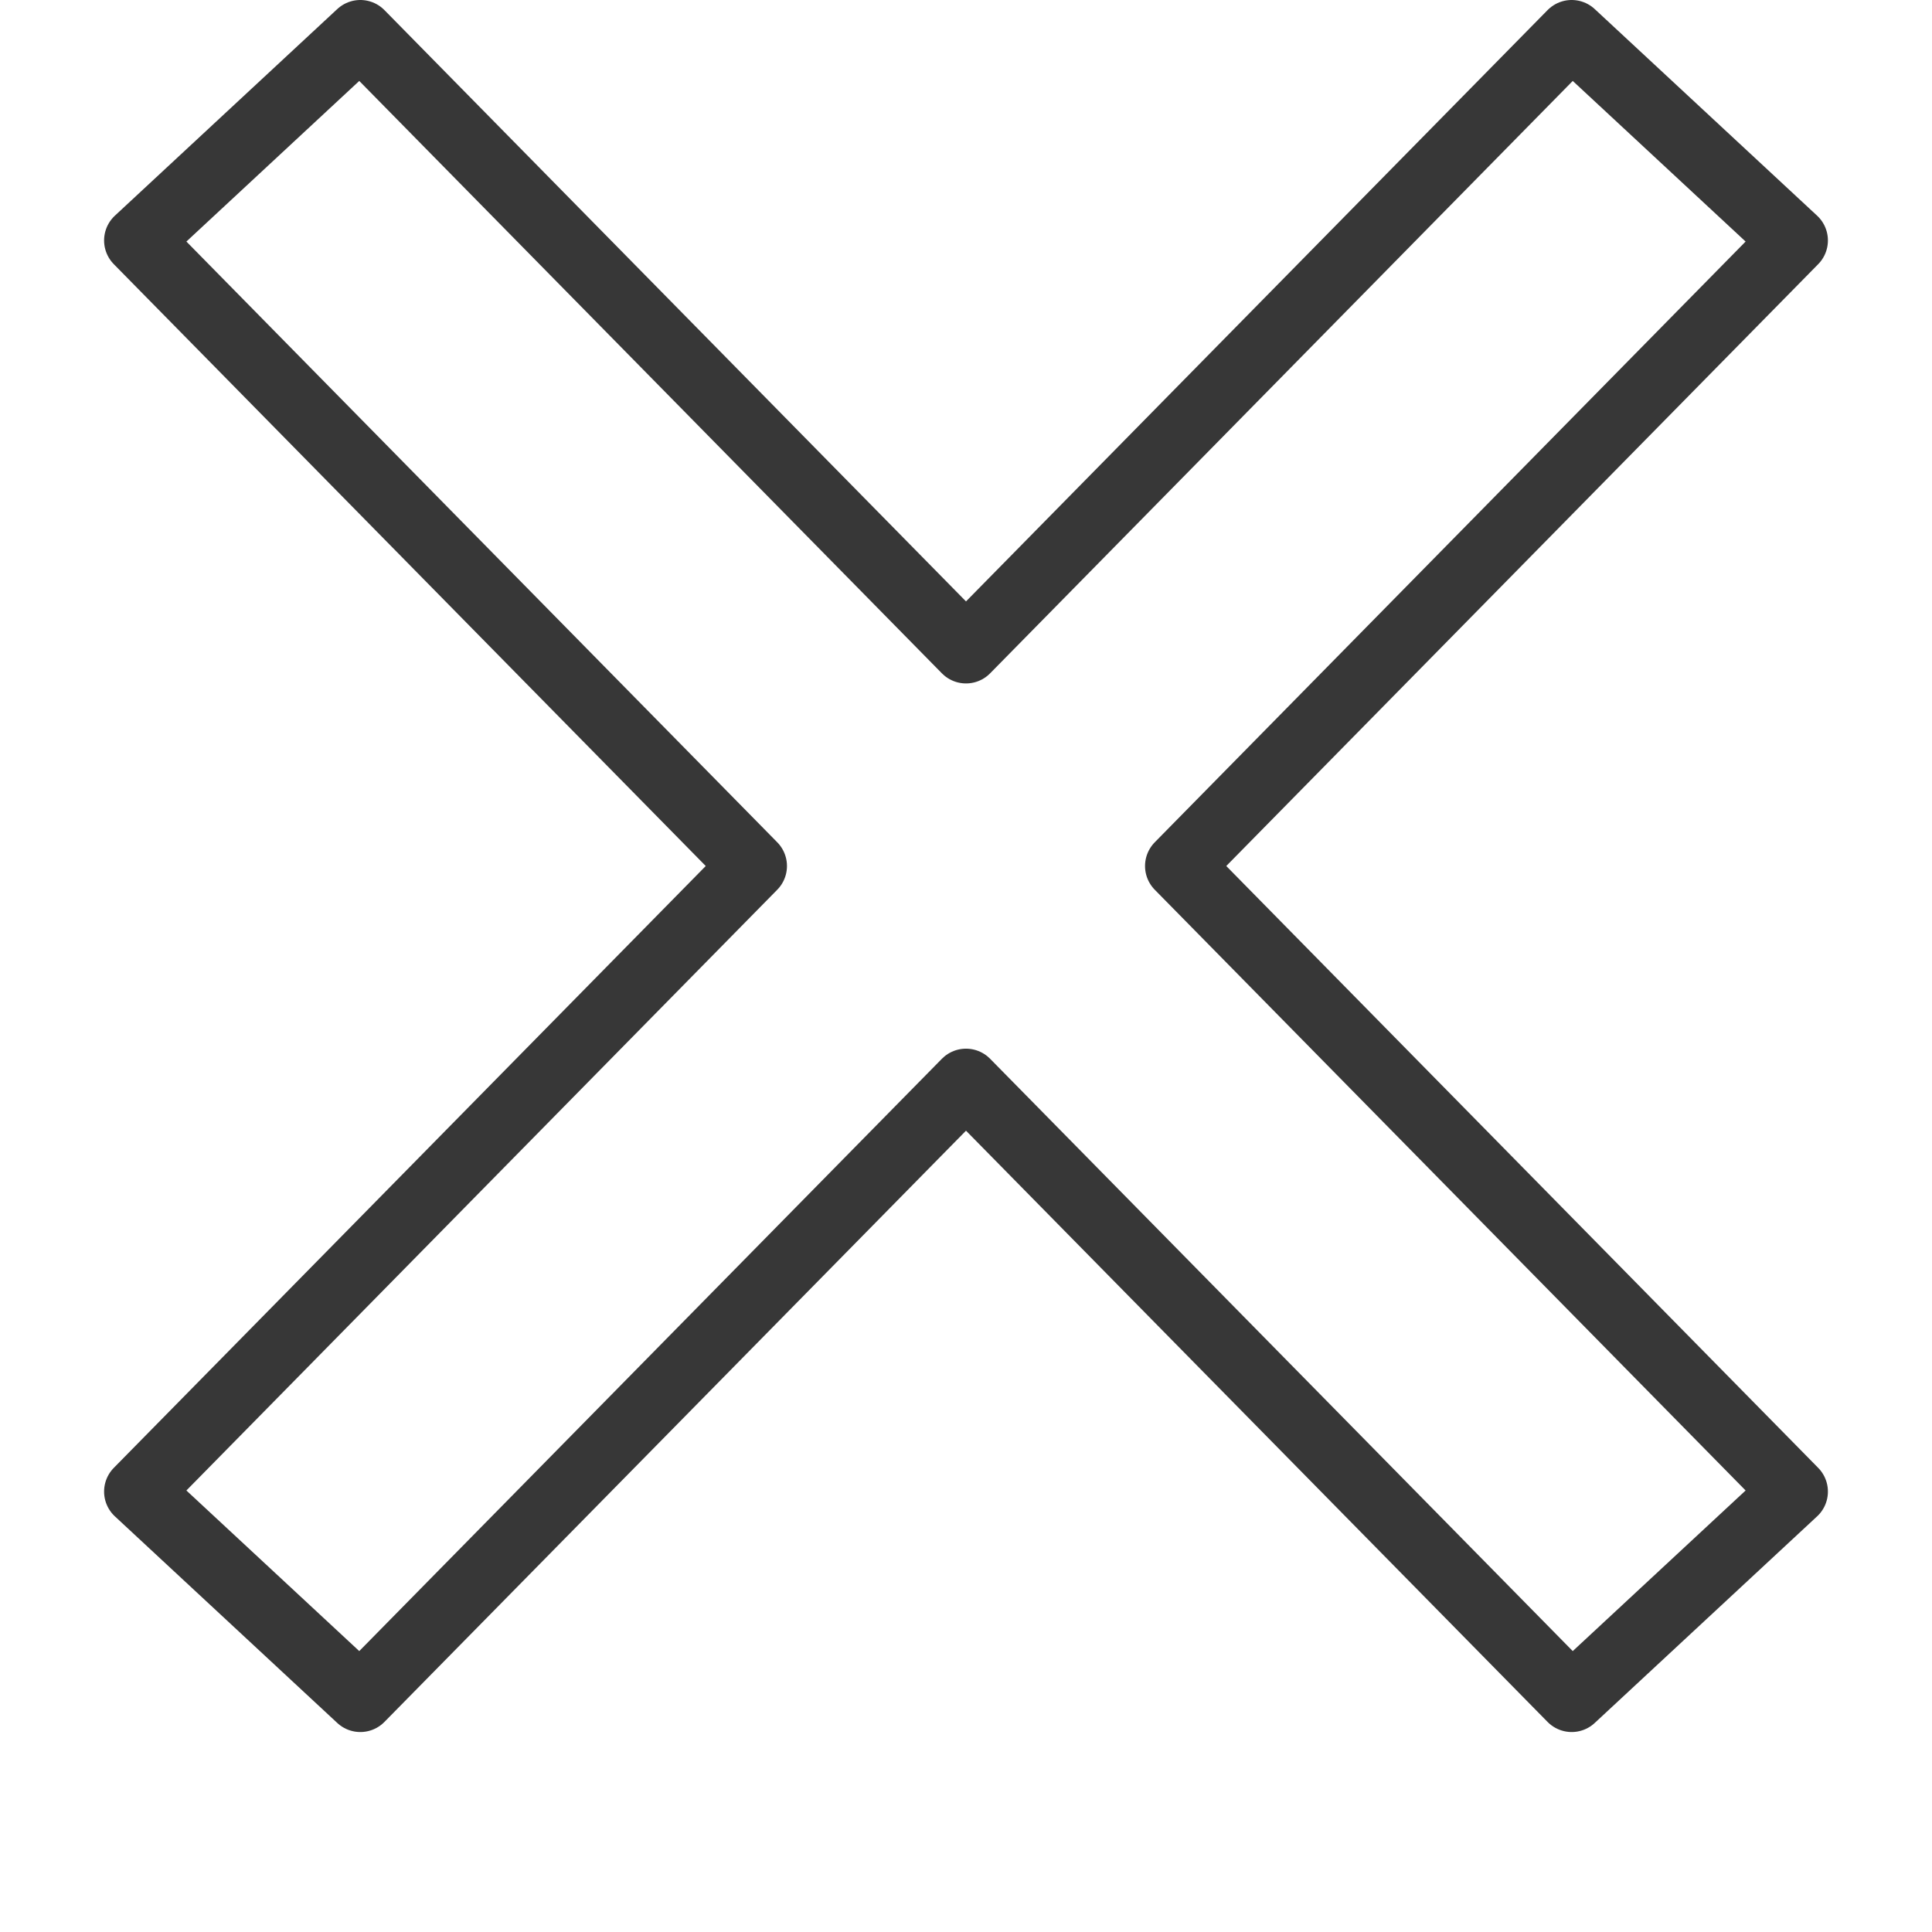
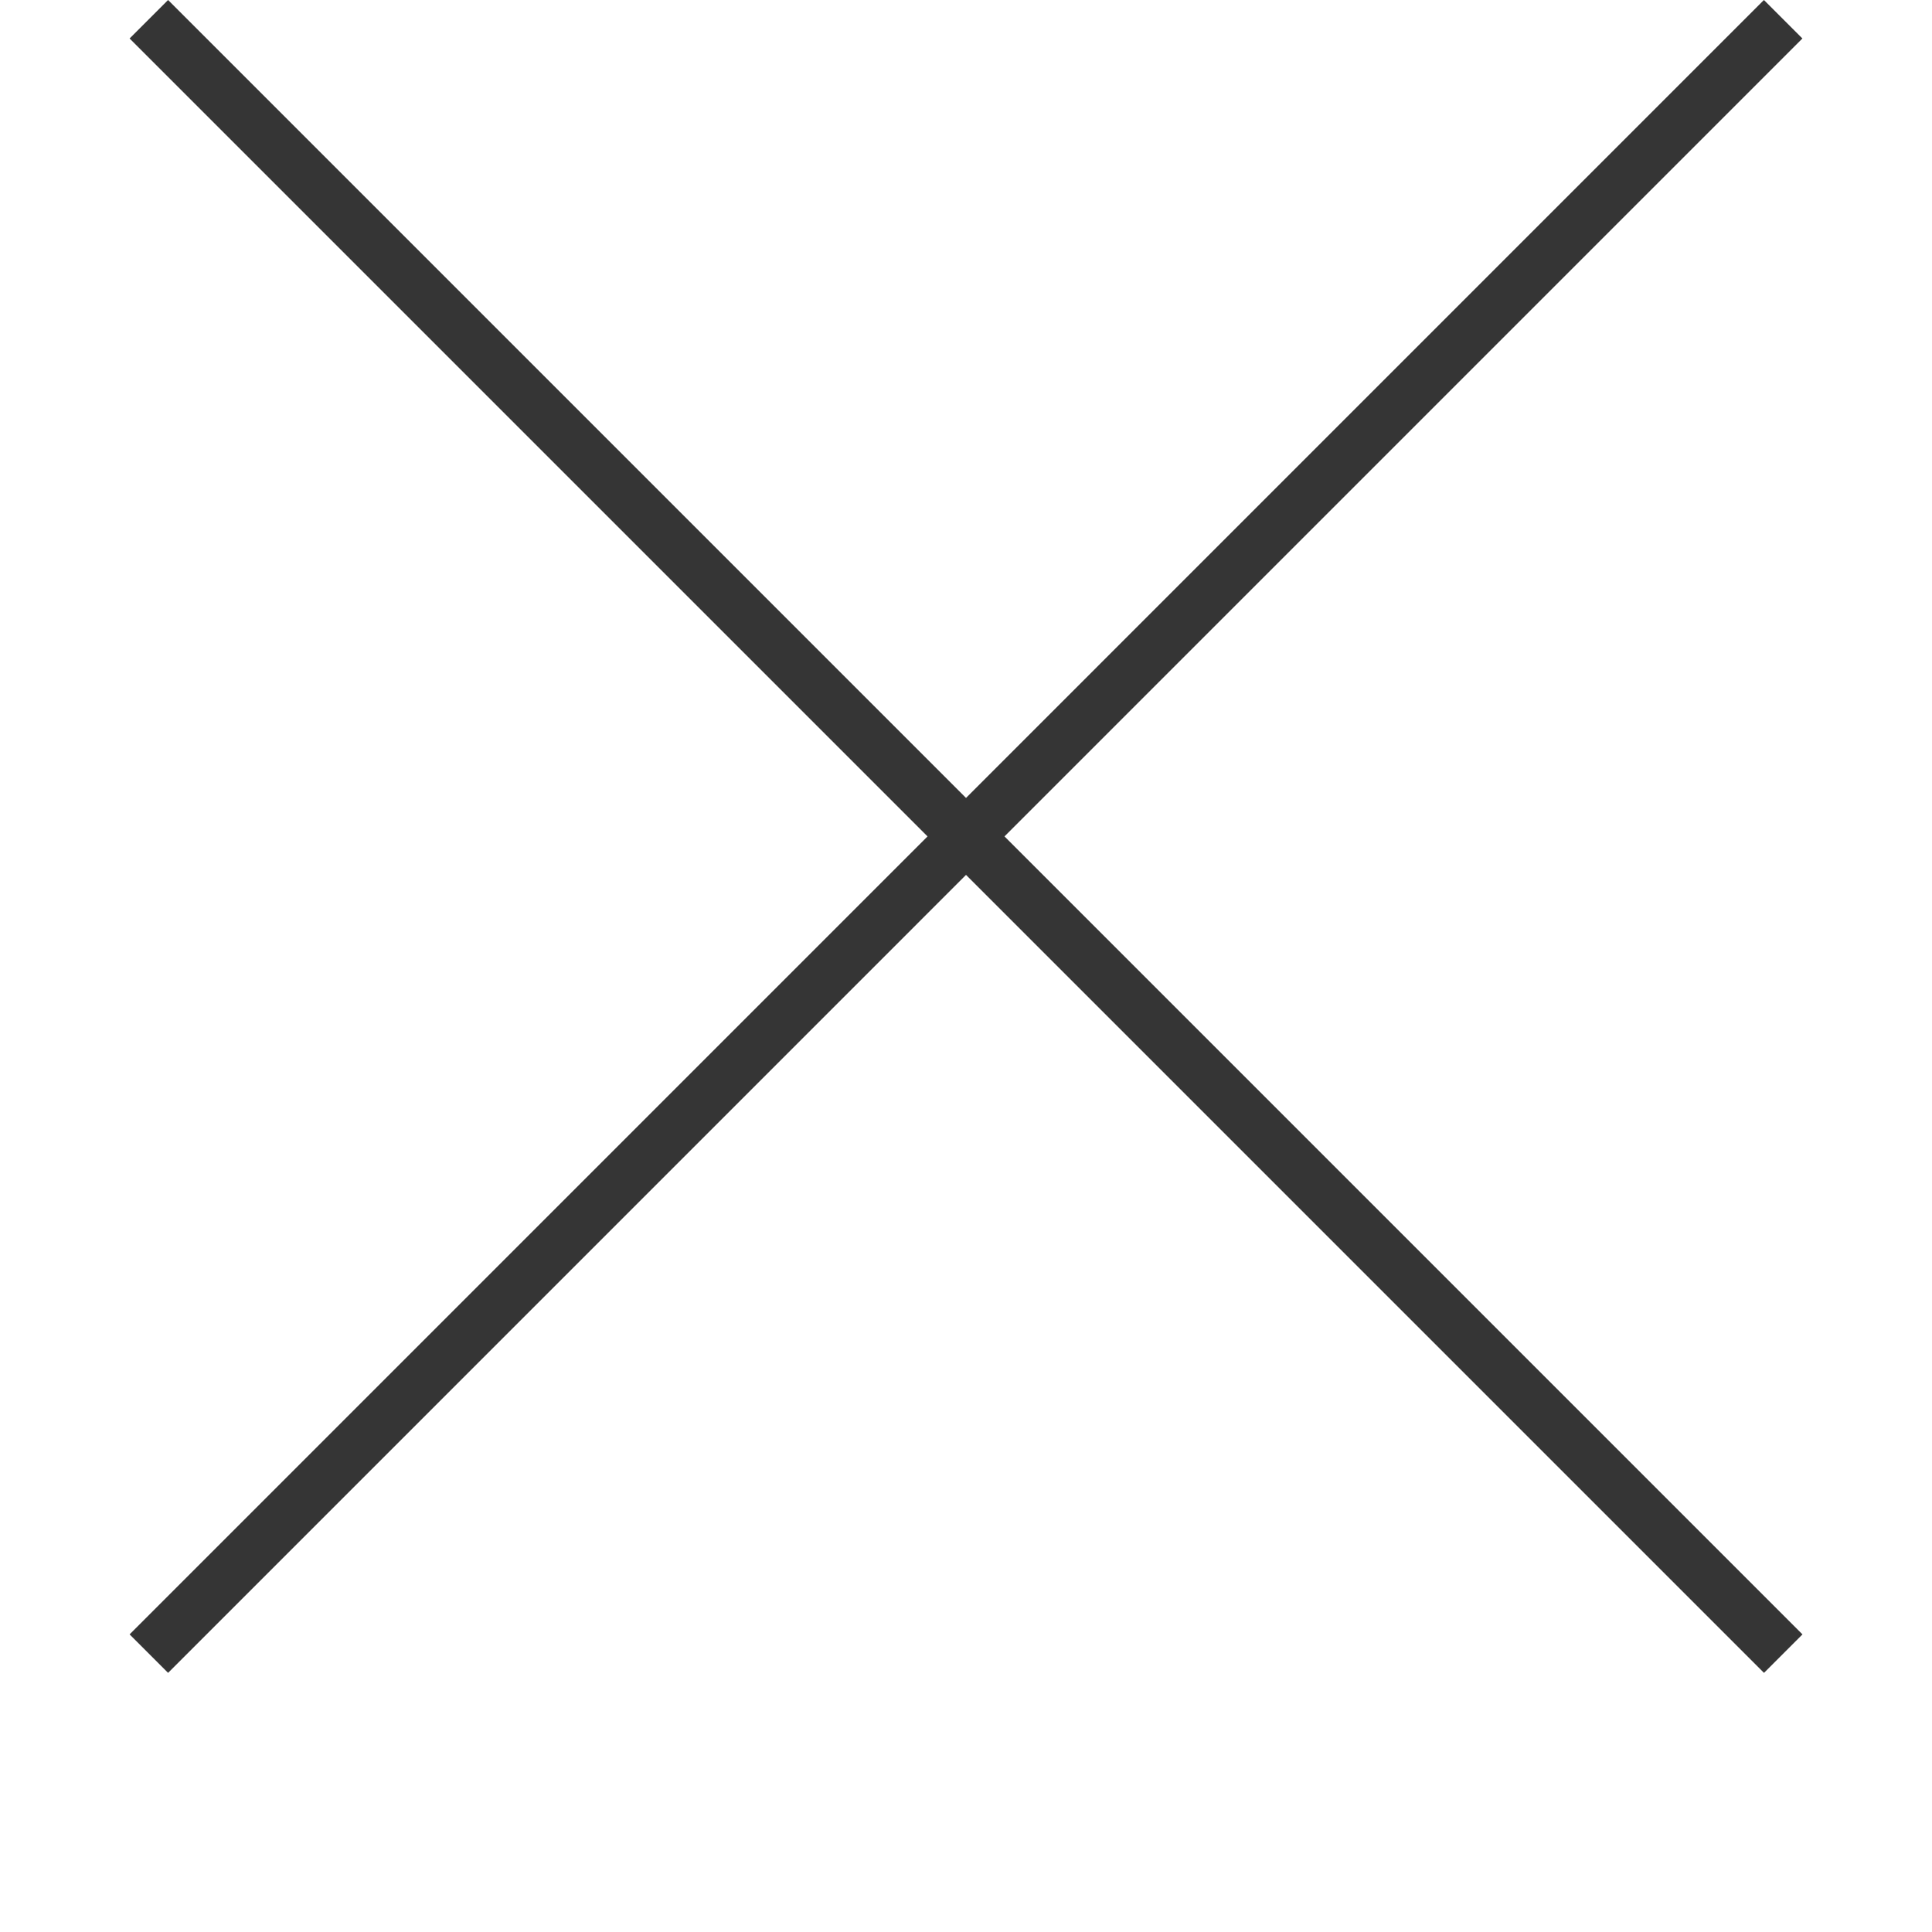
<svg xmlns="http://www.w3.org/2000/svg" width="24" height="24" viewBox="0 0 24 24" id="svg3499" version="1.1">
  <defs id="defs3501" />
  <g id="layer1" transform="translate(0,-1028.362)">
-     <path style="opacity:0.99;fill:none;fill-opacity:1;stroke:#353535;stroke-width:0.84;stroke-linecap:butt;stroke-linejoin:round;stroke-miterlimit:0;stroke-dasharray:none;stroke-opacity:1" d="m 4.476,1028.782 -2.763,2.567 7.643,7.771 -7.643,7.771 2.763,2.567 7.524,-7.649 7.524,7.649 2.763,-2.567 -7.643,-7.771 7.643,-7.771 -2.763,-2.567 -7.524,7.65 -7.524,-7.65 z" id="path4660" />
+     <path id="path5036" d="M 22.151,1028.601 1.849,1048.904 m 0,-20.303 20.303,20.303" style="fill:#353535;fill-opacity:1;stroke:#353535;stroke-width:0.676;stroke-linecap:butt;stroke-linejoin:round;stroke-miterlimit:0;stroke-dasharray:none;stroke-opacity:1" />
  </g>
</svg>
